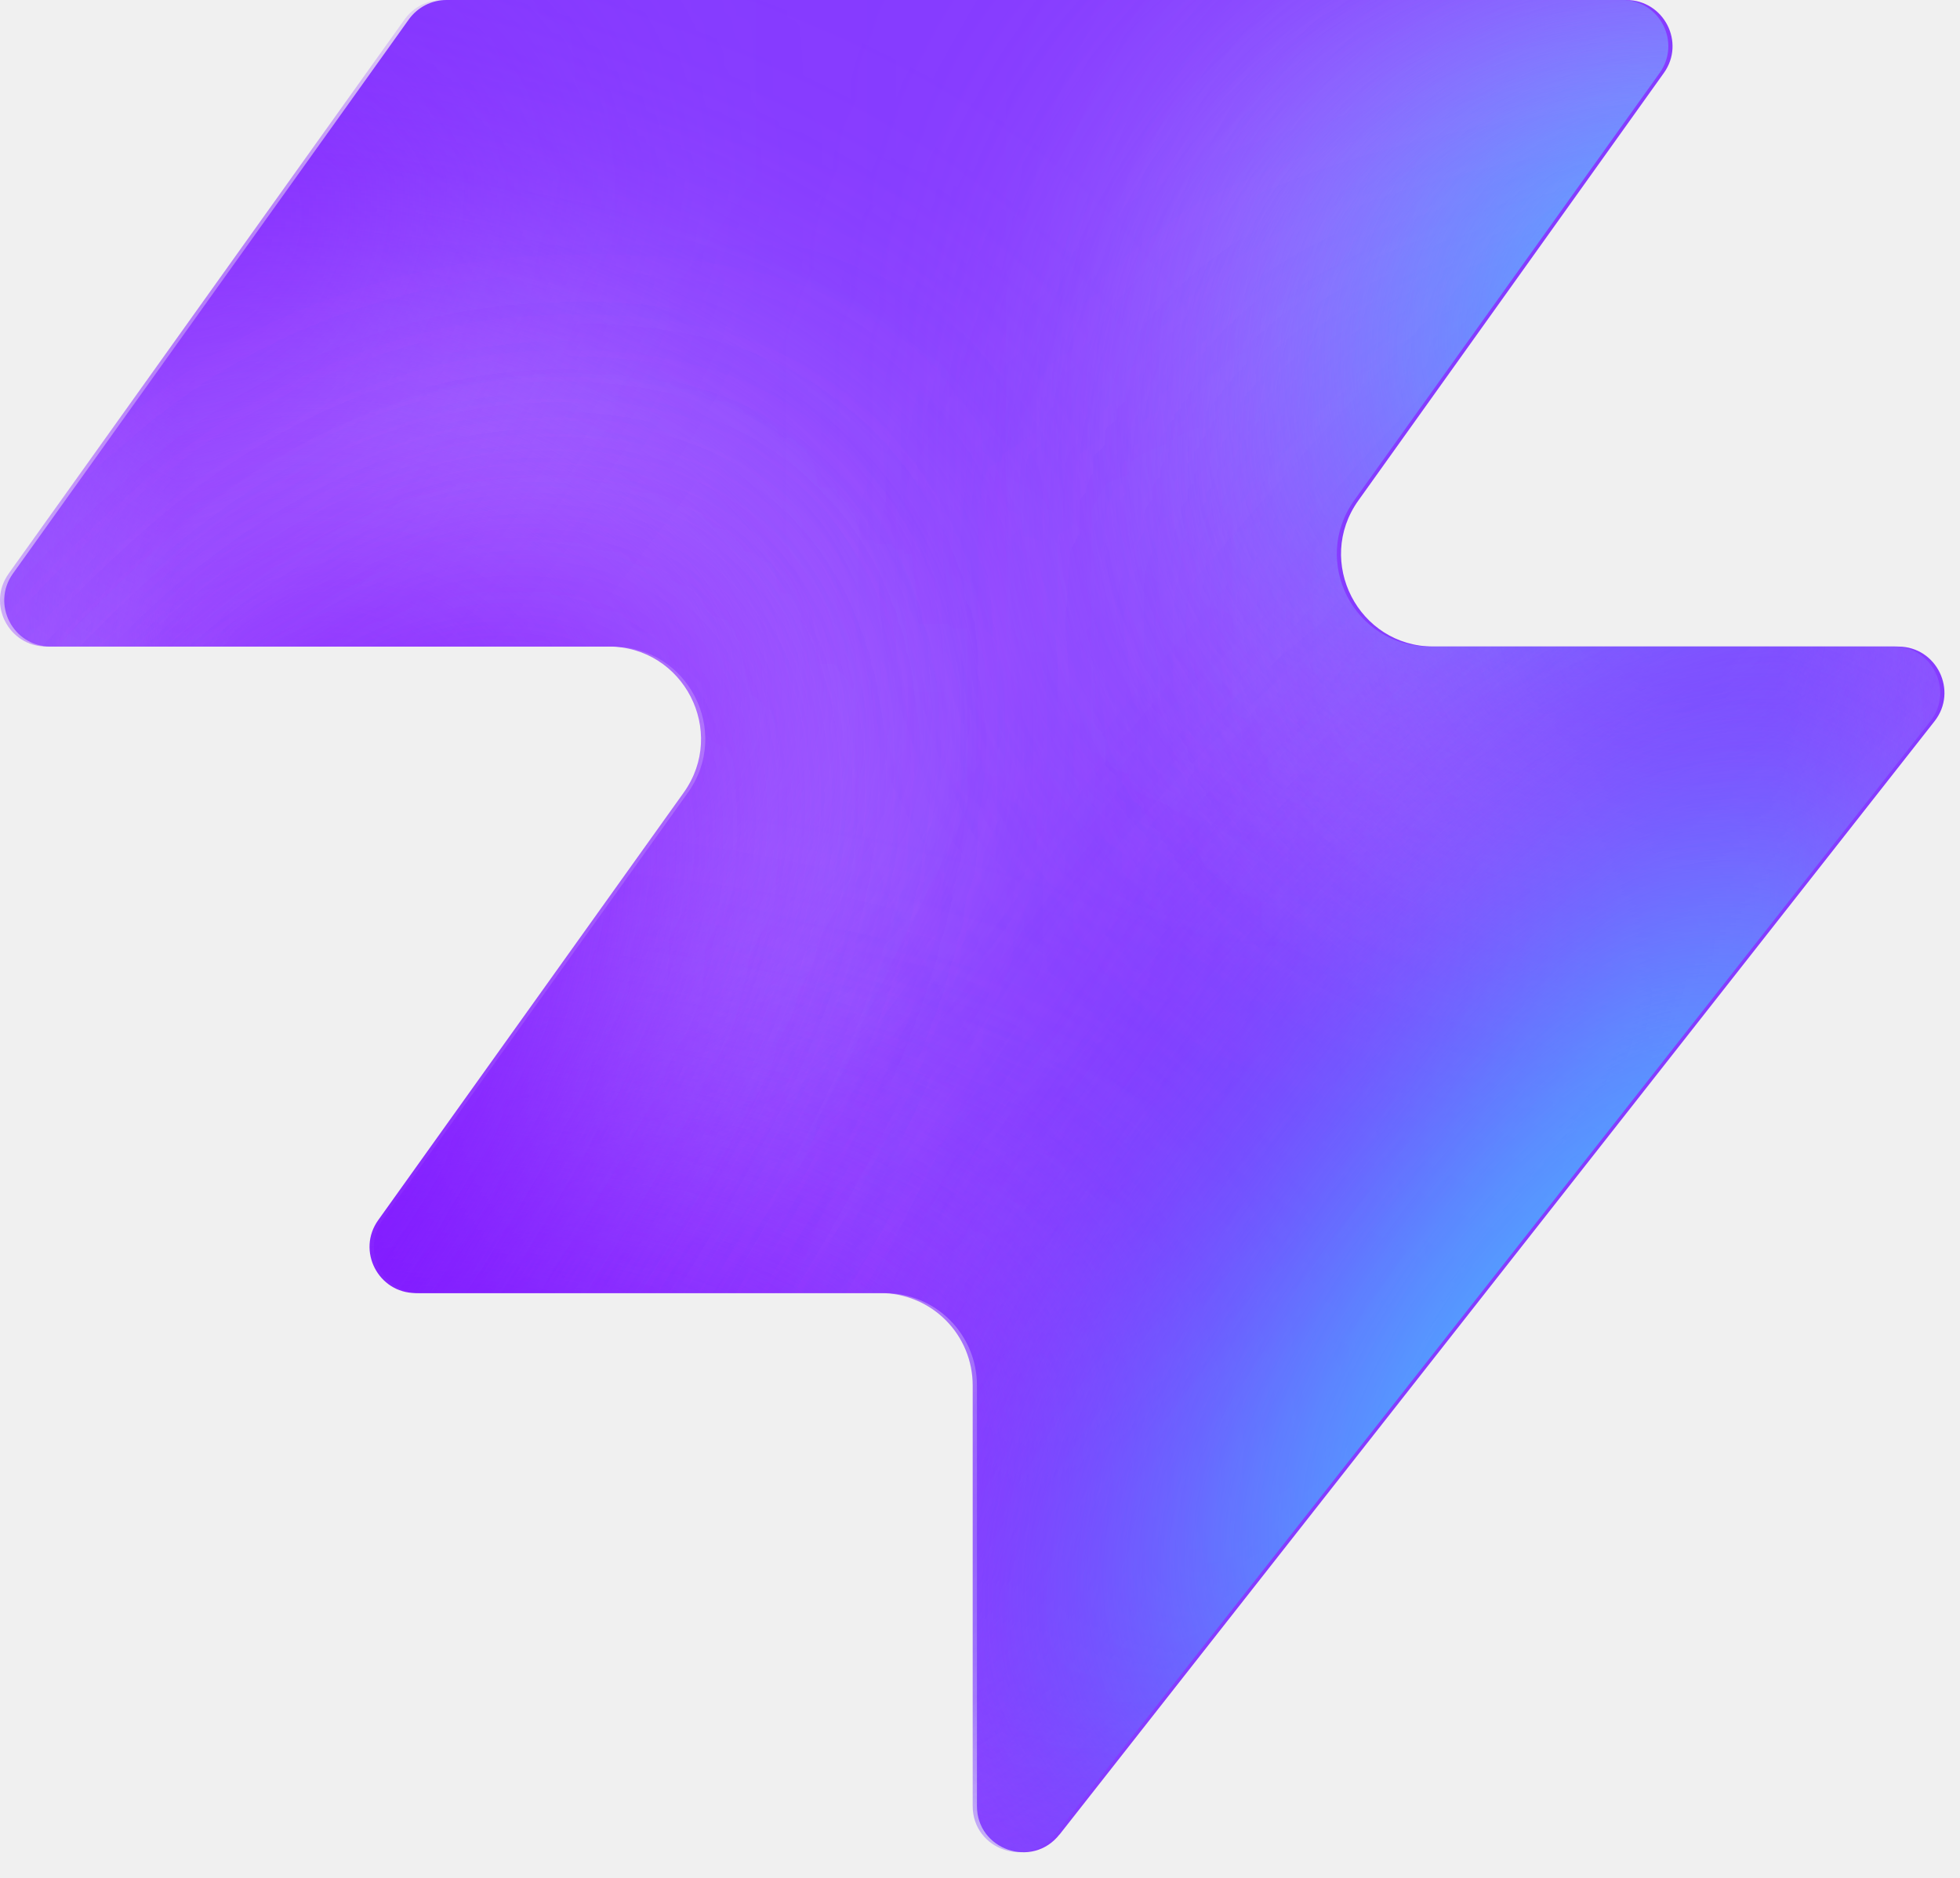
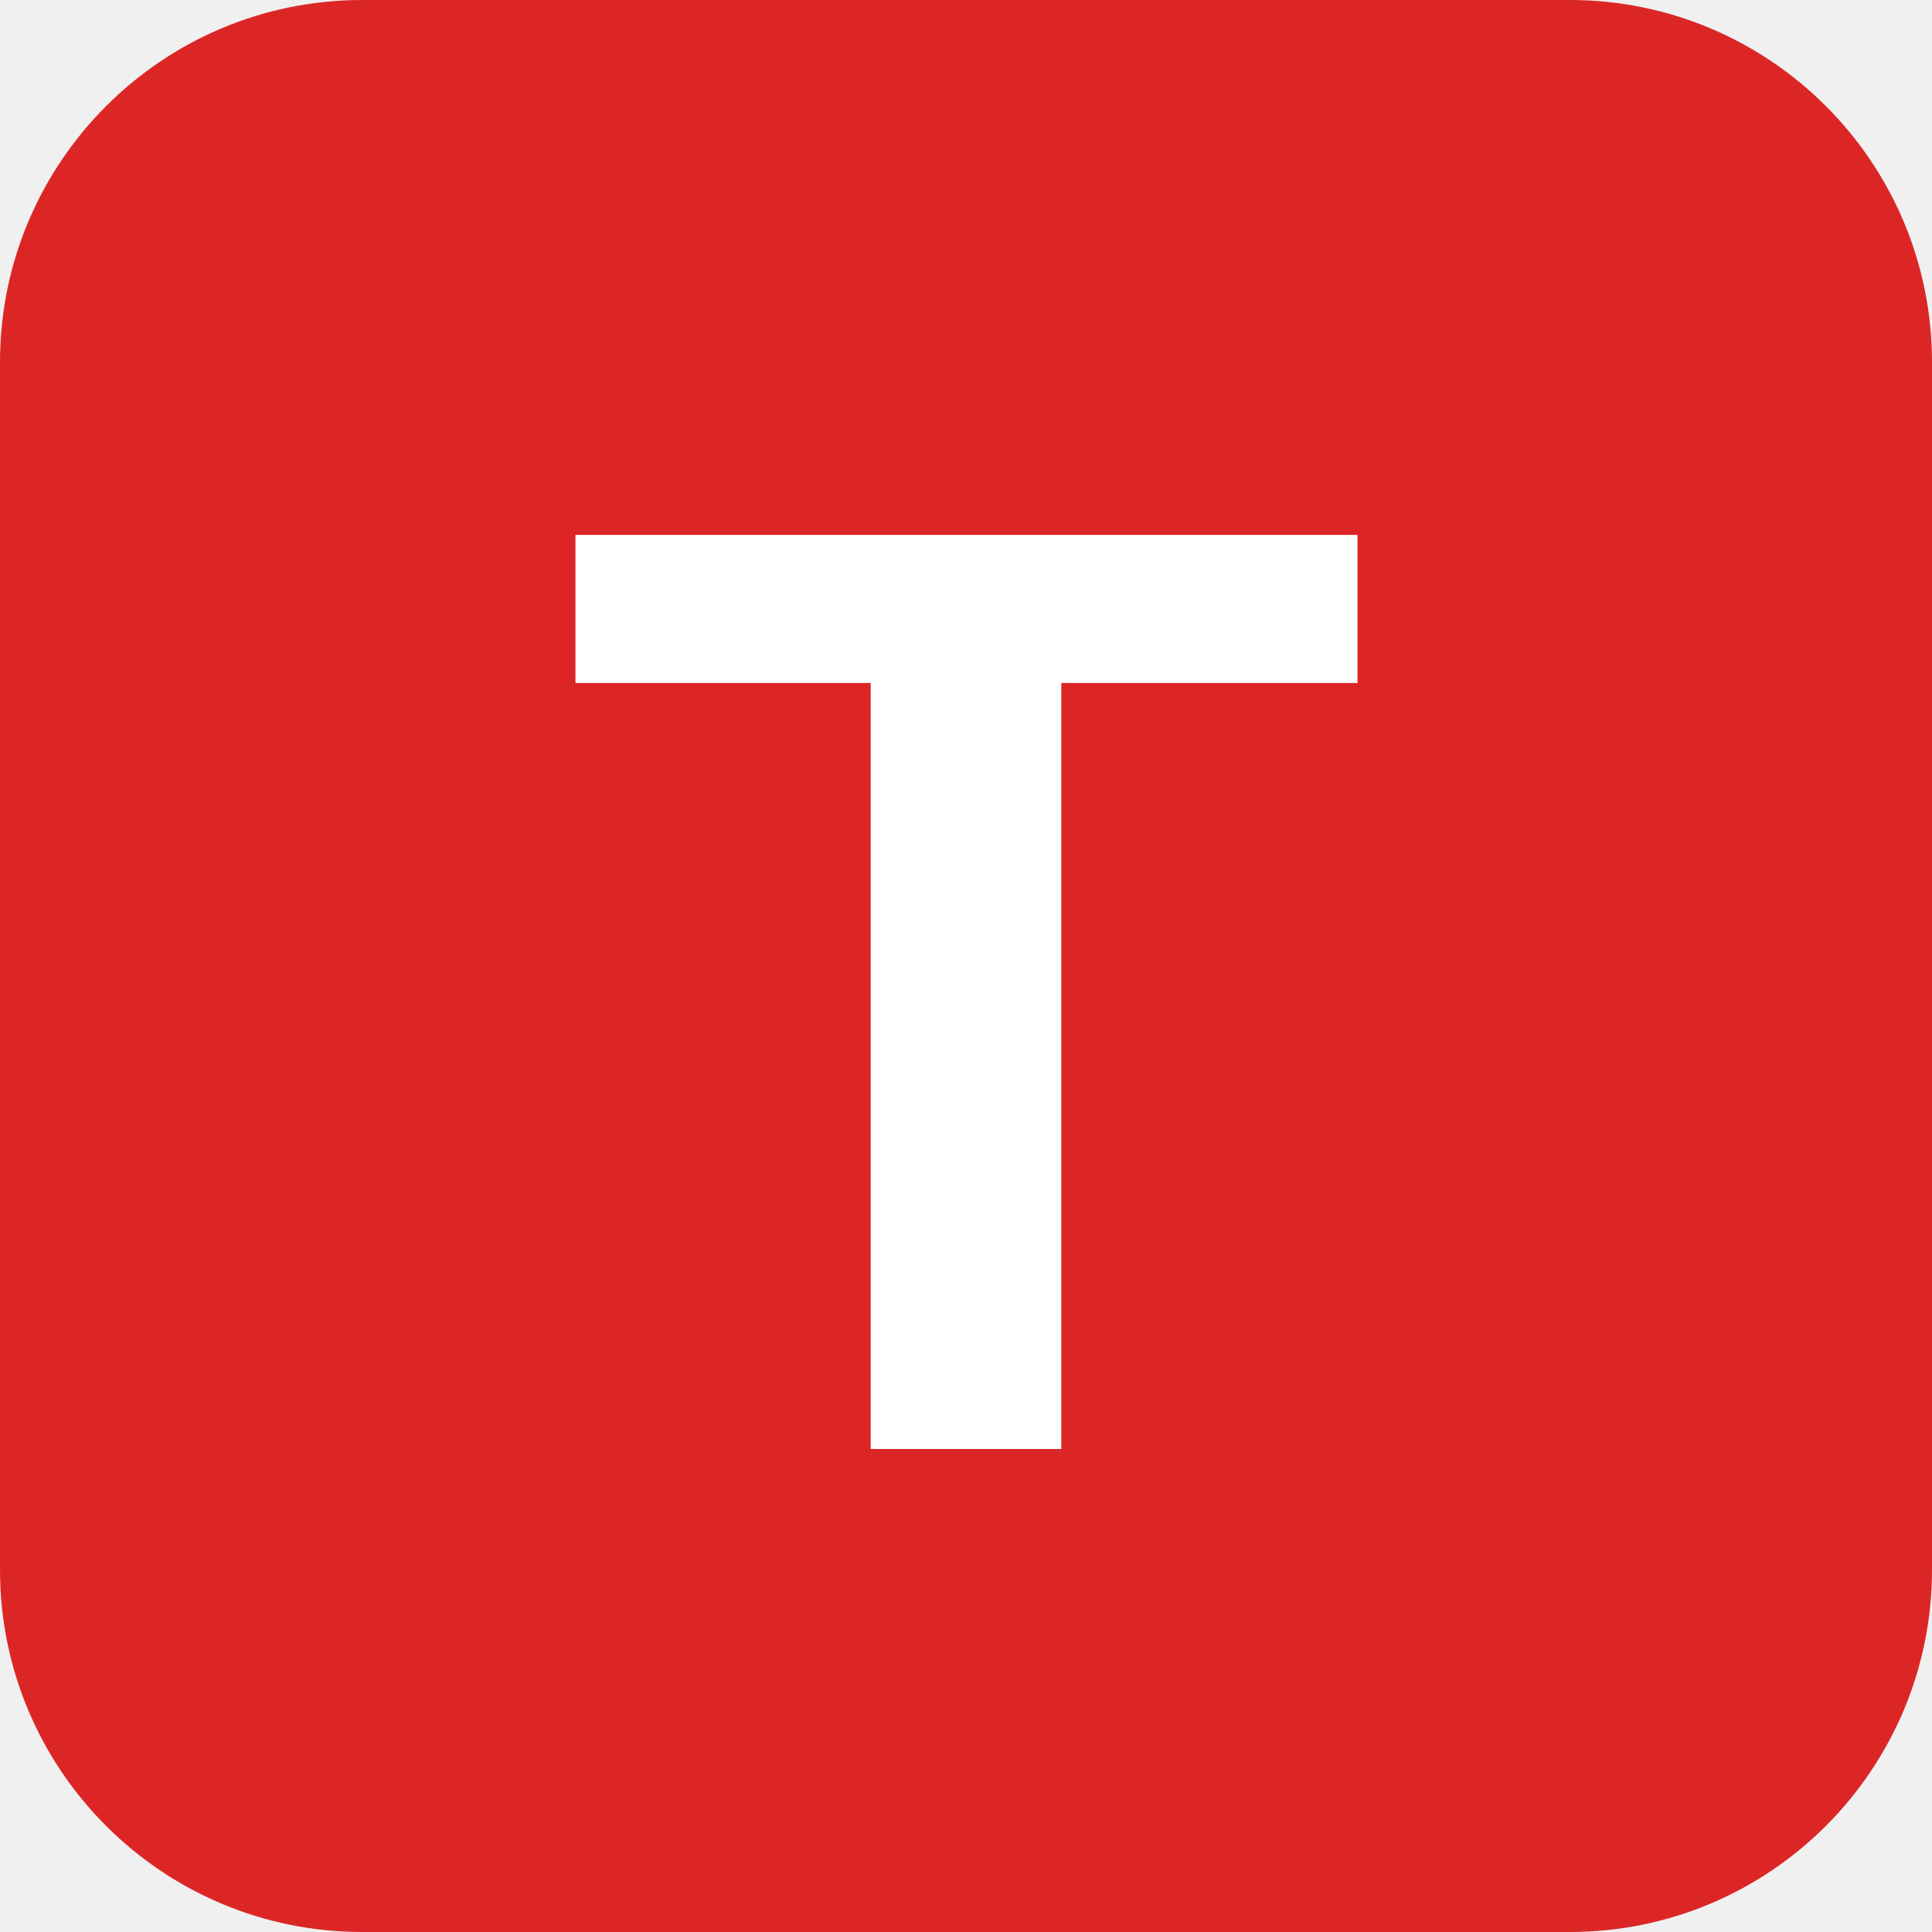
- <svg xmlns="http://www.w3.org/2000/svg" width="48" height="46" fill="none" viewBox="0 0 48 46">
-   <path fill="#863bff" d="M25.946 44.938c-.664.845-2.021.375-2.021-.698V33.937a2.26 2.26 0 0 0-2.262-2.262H10.287c-.92 0-1.456-1.04-.92-1.788l7.48-10.471c1.07-1.497 0-3.578-1.842-3.578H1.237c-.92 0-1.456-1.04-.92-1.788L10.013.474c.214-.297.556-.474.92-.474h28.894c.92 0 1.456 1.04.92 1.788l-7.48 10.471c-1.07 1.498 0 3.579 1.842 3.579h11.377c.943 0 1.473 1.088.89 1.83L25.947 44.94z" style="fill:#863bff;fill:color(display-p3 .525 .23 1);fill-opacity:1" />
-   <mask id="a" width="48" height="46" x="0" y="0" maskUnits="userSpaceOnUse" style="mask-type:alpha">
-     <path fill="#000" d="M25.842 44.938c-.664.844-2.021.375-2.021-.698V33.937a2.26 2.26 0 0 0-2.262-2.262H10.183c-.92 0-1.456-1.04-.92-1.788l7.48-10.471c1.07-1.498 0-3.579-1.842-3.579H1.133c-.92 0-1.456-1.04-.92-1.787L9.91.473c.214-.297.556-.474.92-.474h28.894c.92 0 1.456 1.04.92 1.788l-7.48 10.471c-1.07 1.498 0 3.578 1.842 3.578h11.377c.943 0 1.473 1.088.89 1.832L25.843 44.94z" style="fill:#000;fill-opacity:1" />
-   </mask>
-   <g mask="url(#a)">
-     <g filter="url(#b)">
-       <ellipse cx="5.508" cy="14.704" fill="#ede6ff" rx="5.508" ry="14.704" style="fill:#ede6ff;fill:color(display-p3 .927 .903 1);fill-opacity:1" transform="matrix(.00324 1 1 -.00324 -4.47 31.516)" />
-     </g>
-     <g filter="url(#c)">
-       <ellipse cx="10.399" cy="29.851" fill="#ede6ff" rx="10.399" ry="29.851" style="fill:#ede6ff;fill:color(display-p3 .927 .903 1);fill-opacity:1" transform="matrix(.00324 1 1 -.00324 -39.328 7.883)" />
-     </g>
-     <g filter="url(#d)">
-       <ellipse cx="5.508" cy="30.487" fill="#7e14ff" rx="5.508" ry="30.487" style="fill:#7e14ff;fill:color(display-p3 .492 .077 1);fill-opacity:1" transform="rotate(89.814 -25.913 -14.639)scale(1 -1)" />
-     </g>
-     <g filter="url(#e)">
-       <ellipse cx="5.508" cy="30.599" fill="#7e14ff" rx="5.508" ry="30.599" style="fill:#7e14ff;fill:color(display-p3 .492 .077 1);fill-opacity:1" transform="rotate(89.814 -32.644 -3.334)scale(1 -1)" />
-     </g>
-     <g filter="url(#f)">
-       <ellipse cx="5.508" cy="30.599" fill="#7e14ff" rx="5.508" ry="30.599" style="fill:#7e14ff;fill:color(display-p3 .492 .077 1);fill-opacity:1" transform="matrix(.00324 1 1 -.00324 -34.34 30.47)" />
-     </g>
-     <g filter="url(#g)">
-       <ellipse cx="14.072" cy="22.078" fill="#ede6ff" rx="14.072" ry="22.078" style="fill:#ede6ff;fill:color(display-p3 .927 .903 1);fill-opacity:1" transform="rotate(93.35 24.506 48.493)scale(-1 1)" />
-     </g>
-     <g filter="url(#h)">
-       <ellipse cx="3.47" cy="21.501" fill="#7e14ff" rx="3.47" ry="21.501" style="fill:#7e14ff;fill:color(display-p3 .492 .077 1);fill-opacity:1" transform="rotate(89.009 28.708 47.59)scale(-1 1)" />
-     </g>
-     <g filter="url(#i)">
-       <ellipse cx="3.47" cy="21.501" fill="#7e14ff" rx="3.47" ry="21.501" style="fill:#7e14ff;fill:color(display-p3 .492 .077 1);fill-opacity:1" transform="rotate(89.009 28.708 47.59)scale(-1 1)" />
-     </g>
-     <g filter="url(#j)">
-       <ellipse cx=".387" cy="8.972" fill="#7e14ff" rx="4.407" ry="29.108" style="fill:#7e14ff;fill:color(display-p3 .492 .077 1);fill-opacity:1" transform="rotate(39.51 .387 8.972)" />
-     </g>
-     <g filter="url(#k)">
-       <ellipse cx="47.523" cy="-6.092" fill="#7e14ff" rx="4.407" ry="29.108" style="fill:#7e14ff;fill:color(display-p3 .492 .077 1);fill-opacity:1" transform="rotate(37.892 47.523 -6.092)" />
-     </g>
-     <g filter="url(#l)">
-       <ellipse cx="41.412" cy="6.333" fill="#47bfff" rx="5.971" ry="9.665" style="fill:#47bfff;fill:color(display-p3 .28 .748 1);fill-opacity:1" transform="rotate(37.892 41.412 6.333)" />
-     </g>
-     <g filter="url(#m)">
-       <ellipse cx="-1.879" cy="38.332" fill="#7e14ff" rx="4.407" ry="29.108" style="fill:#7e14ff;fill:color(display-p3 .492 .077 1);fill-opacity:1" transform="rotate(37.892 -1.88 38.332)" />
-     </g>
-     <g filter="url(#n)">
-       <ellipse cx="-1.879" cy="38.332" fill="#7e14ff" rx="4.407" ry="29.108" style="fill:#7e14ff;fill:color(display-p3 .492 .077 1);fill-opacity:1" transform="rotate(37.892 -1.88 38.332)" />
-     </g>
-     <g filter="url(#o)">
-       <ellipse cx="35.651" cy="29.907" fill="#7e14ff" rx="4.407" ry="29.108" style="fill:#7e14ff;fill:color(display-p3 .492 .077 1);fill-opacity:1" transform="rotate(37.892 35.651 29.907)" />
-     </g>
-     <g filter="url(#p)">
-       <ellipse cx="38.418" cy="32.4" fill="#47bfff" rx="5.971" ry="15.297" style="fill:#47bfff;fill:color(display-p3 .28 .748 1);fill-opacity:1" transform="rotate(37.892 38.418 32.4)" />
-     </g>
-   </g>
-   <defs>
-     <filter id="b" width="60.045" height="41.654" x="-19.77" y="16.149" color-interpolation-filters="sRGB" filterUnits="userSpaceOnUse">
-       <feFlood flood-opacity="0" result="BackgroundImageFix" />
-       <feBlend in="SourceGraphic" in2="BackgroundImageFix" result="shape" />
-       <feGaussianBlur result="effect1_foregroundBlur_2002_17158" stdDeviation="7.659" />
-     </filter>
-     <filter id="c" width="90.34" height="51.437" x="-54.613" y="-7.533" color-interpolation-filters="sRGB" filterUnits="userSpaceOnUse">
-       <feFlood flood-opacity="0" result="BackgroundImageFix" />
-       <feBlend in="SourceGraphic" in2="BackgroundImageFix" result="shape" />
-       <feGaussianBlur result="effect1_foregroundBlur_2002_17158" stdDeviation="7.659" />
-     </filter>
-     <filter id="d" width="79.355" height="29.4" x="-49.64" y="2.03" color-interpolation-filters="sRGB" filterUnits="userSpaceOnUse">
-       <feFlood flood-opacity="0" result="BackgroundImageFix" />
-       <feBlend in="SourceGraphic" in2="BackgroundImageFix" result="shape" />
-       <feGaussianBlur result="effect1_foregroundBlur_2002_17158" stdDeviation="4.596" />
-     </filter>
-     <filter id="e" width="79.579" height="29.4" x="-45.045" y="20.029" color-interpolation-filters="sRGB" filterUnits="userSpaceOnUse">
-       <feFlood flood-opacity="0" result="BackgroundImageFix" />
-       <feBlend in="SourceGraphic" in2="BackgroundImageFix" result="shape" />
-       <feGaussianBlur result="effect1_foregroundBlur_2002_17158" stdDeviation="4.596" />
-     </filter>
-     <filter id="f" width="79.579" height="29.4" x="-43.513" y="21.178" color-interpolation-filters="sRGB" filterUnits="userSpaceOnUse">
-       <feFlood flood-opacity="0" result="BackgroundImageFix" />
-       <feBlend in="SourceGraphic" in2="BackgroundImageFix" result="shape" />
-       <feGaussianBlur result="effect1_foregroundBlur_2002_17158" stdDeviation="4.596" />
-     </filter>
-     <filter id="g" width="74.749" height="58.852" x="15.756" y="-17.901" color-interpolation-filters="sRGB" filterUnits="userSpaceOnUse">
-       <feFlood flood-opacity="0" result="BackgroundImageFix" />
-       <feBlend in="SourceGraphic" in2="BackgroundImageFix" result="shape" />
-       <feGaussianBlur result="effect1_foregroundBlur_2002_17158" stdDeviation="7.659" />
-     </filter>
-     <filter id="h" width="61.377" height="25.362" x="23.548" y="2.284" color-interpolation-filters="sRGB" filterUnits="userSpaceOnUse">
-       <feFlood flood-opacity="0" result="BackgroundImageFix" />
-       <feBlend in="SourceGraphic" in2="BackgroundImageFix" result="shape" />
-       <feGaussianBlur result="effect1_foregroundBlur_2002_17158" stdDeviation="4.596" />
-     </filter>
-     <filter id="i" width="61.377" height="25.362" x="23.548" y="2.284" color-interpolation-filters="sRGB" filterUnits="userSpaceOnUse">
-       <feFlood flood-opacity="0" result="BackgroundImageFix" />
-       <feBlend in="SourceGraphic" in2="BackgroundImageFix" result="shape" />
-       <feGaussianBlur result="effect1_foregroundBlur_2002_17158" stdDeviation="4.596" />
-     </filter>
-     <filter id="j" width="56.045" height="63.649" x="-27.636" y="-22.853" color-interpolation-filters="sRGB" filterUnits="userSpaceOnUse">
-       <feFlood flood-opacity="0" result="BackgroundImageFix" />
-       <feBlend in="SourceGraphic" in2="BackgroundImageFix" result="shape" />
-       <feGaussianBlur result="effect1_foregroundBlur_2002_17158" stdDeviation="4.596" />
-     </filter>
-     <filter id="k" width="54.814" height="64.646" x="20.116" y="-38.415" color-interpolation-filters="sRGB" filterUnits="userSpaceOnUse">
-       <feFlood flood-opacity="0" result="BackgroundImageFix" />
-       <feBlend in="SourceGraphic" in2="BackgroundImageFix" result="shape" />
-       <feGaussianBlur result="effect1_foregroundBlur_2002_17158" stdDeviation="4.596" />
-     </filter>
-     <filter id="l" width="33.541" height="35.313" x="24.641" y="-11.323" color-interpolation-filters="sRGB" filterUnits="userSpaceOnUse">
-       <feFlood flood-opacity="0" result="BackgroundImageFix" />
-       <feBlend in="SourceGraphic" in2="BackgroundImageFix" result="shape" />
-       <feGaussianBlur result="effect1_foregroundBlur_2002_17158" stdDeviation="4.596" />
-     </filter>
-     <filter id="m" width="54.814" height="64.646" x="-29.286" y="6.009" color-interpolation-filters="sRGB" filterUnits="userSpaceOnUse">
-       <feFlood flood-opacity="0" result="BackgroundImageFix" />
-       <feBlend in="SourceGraphic" in2="BackgroundImageFix" result="shape" />
-       <feGaussianBlur result="effect1_foregroundBlur_2002_17158" stdDeviation="4.596" />
-     </filter>
-     <filter id="n" width="54.814" height="64.646" x="-29.286" y="6.009" color-interpolation-filters="sRGB" filterUnits="userSpaceOnUse">
-       <feFlood flood-opacity="0" result="BackgroundImageFix" />
-       <feBlend in="SourceGraphic" in2="BackgroundImageFix" result="shape" />
-       <feGaussianBlur result="effect1_foregroundBlur_2002_17158" stdDeviation="4.596" />
-     </filter>
-     <filter id="o" width="54.814" height="64.646" x="8.244" y="-2.416" color-interpolation-filters="sRGB" filterUnits="userSpaceOnUse">
-       <feFlood flood-opacity="0" result="BackgroundImageFix" />
-       <feBlend in="SourceGraphic" in2="BackgroundImageFix" result="shape" />
-       <feGaussianBlur result="effect1_foregroundBlur_2002_17158" stdDeviation="4.596" />
-     </filter>
-     <filter id="p" width="39.409" height="43.623" x="18.713" y="10.588" color-interpolation-filters="sRGB" filterUnits="userSpaceOnUse">
-       <feFlood flood-opacity="0" result="BackgroundImageFix" />
-       <feBlend in="SourceGraphic" in2="BackgroundImageFix" result="shape" />
-       <feGaussianBlur result="effect1_foregroundBlur_2002_17158" stdDeviation="4.596" />
-     </filter>
-   </defs>
+ <svg xmlns="http://www.w3.org/2000/svg" viewBox="0 0 32 32">
+   <rect width="32" height="32" rx="6" fill="#DC2626" />
+   <text x="16" y="24" font-family="Arial,sans-serif" font-weight="bold" font-size="22" fill="white" text-anchor="middle">T</text>
</svg>
